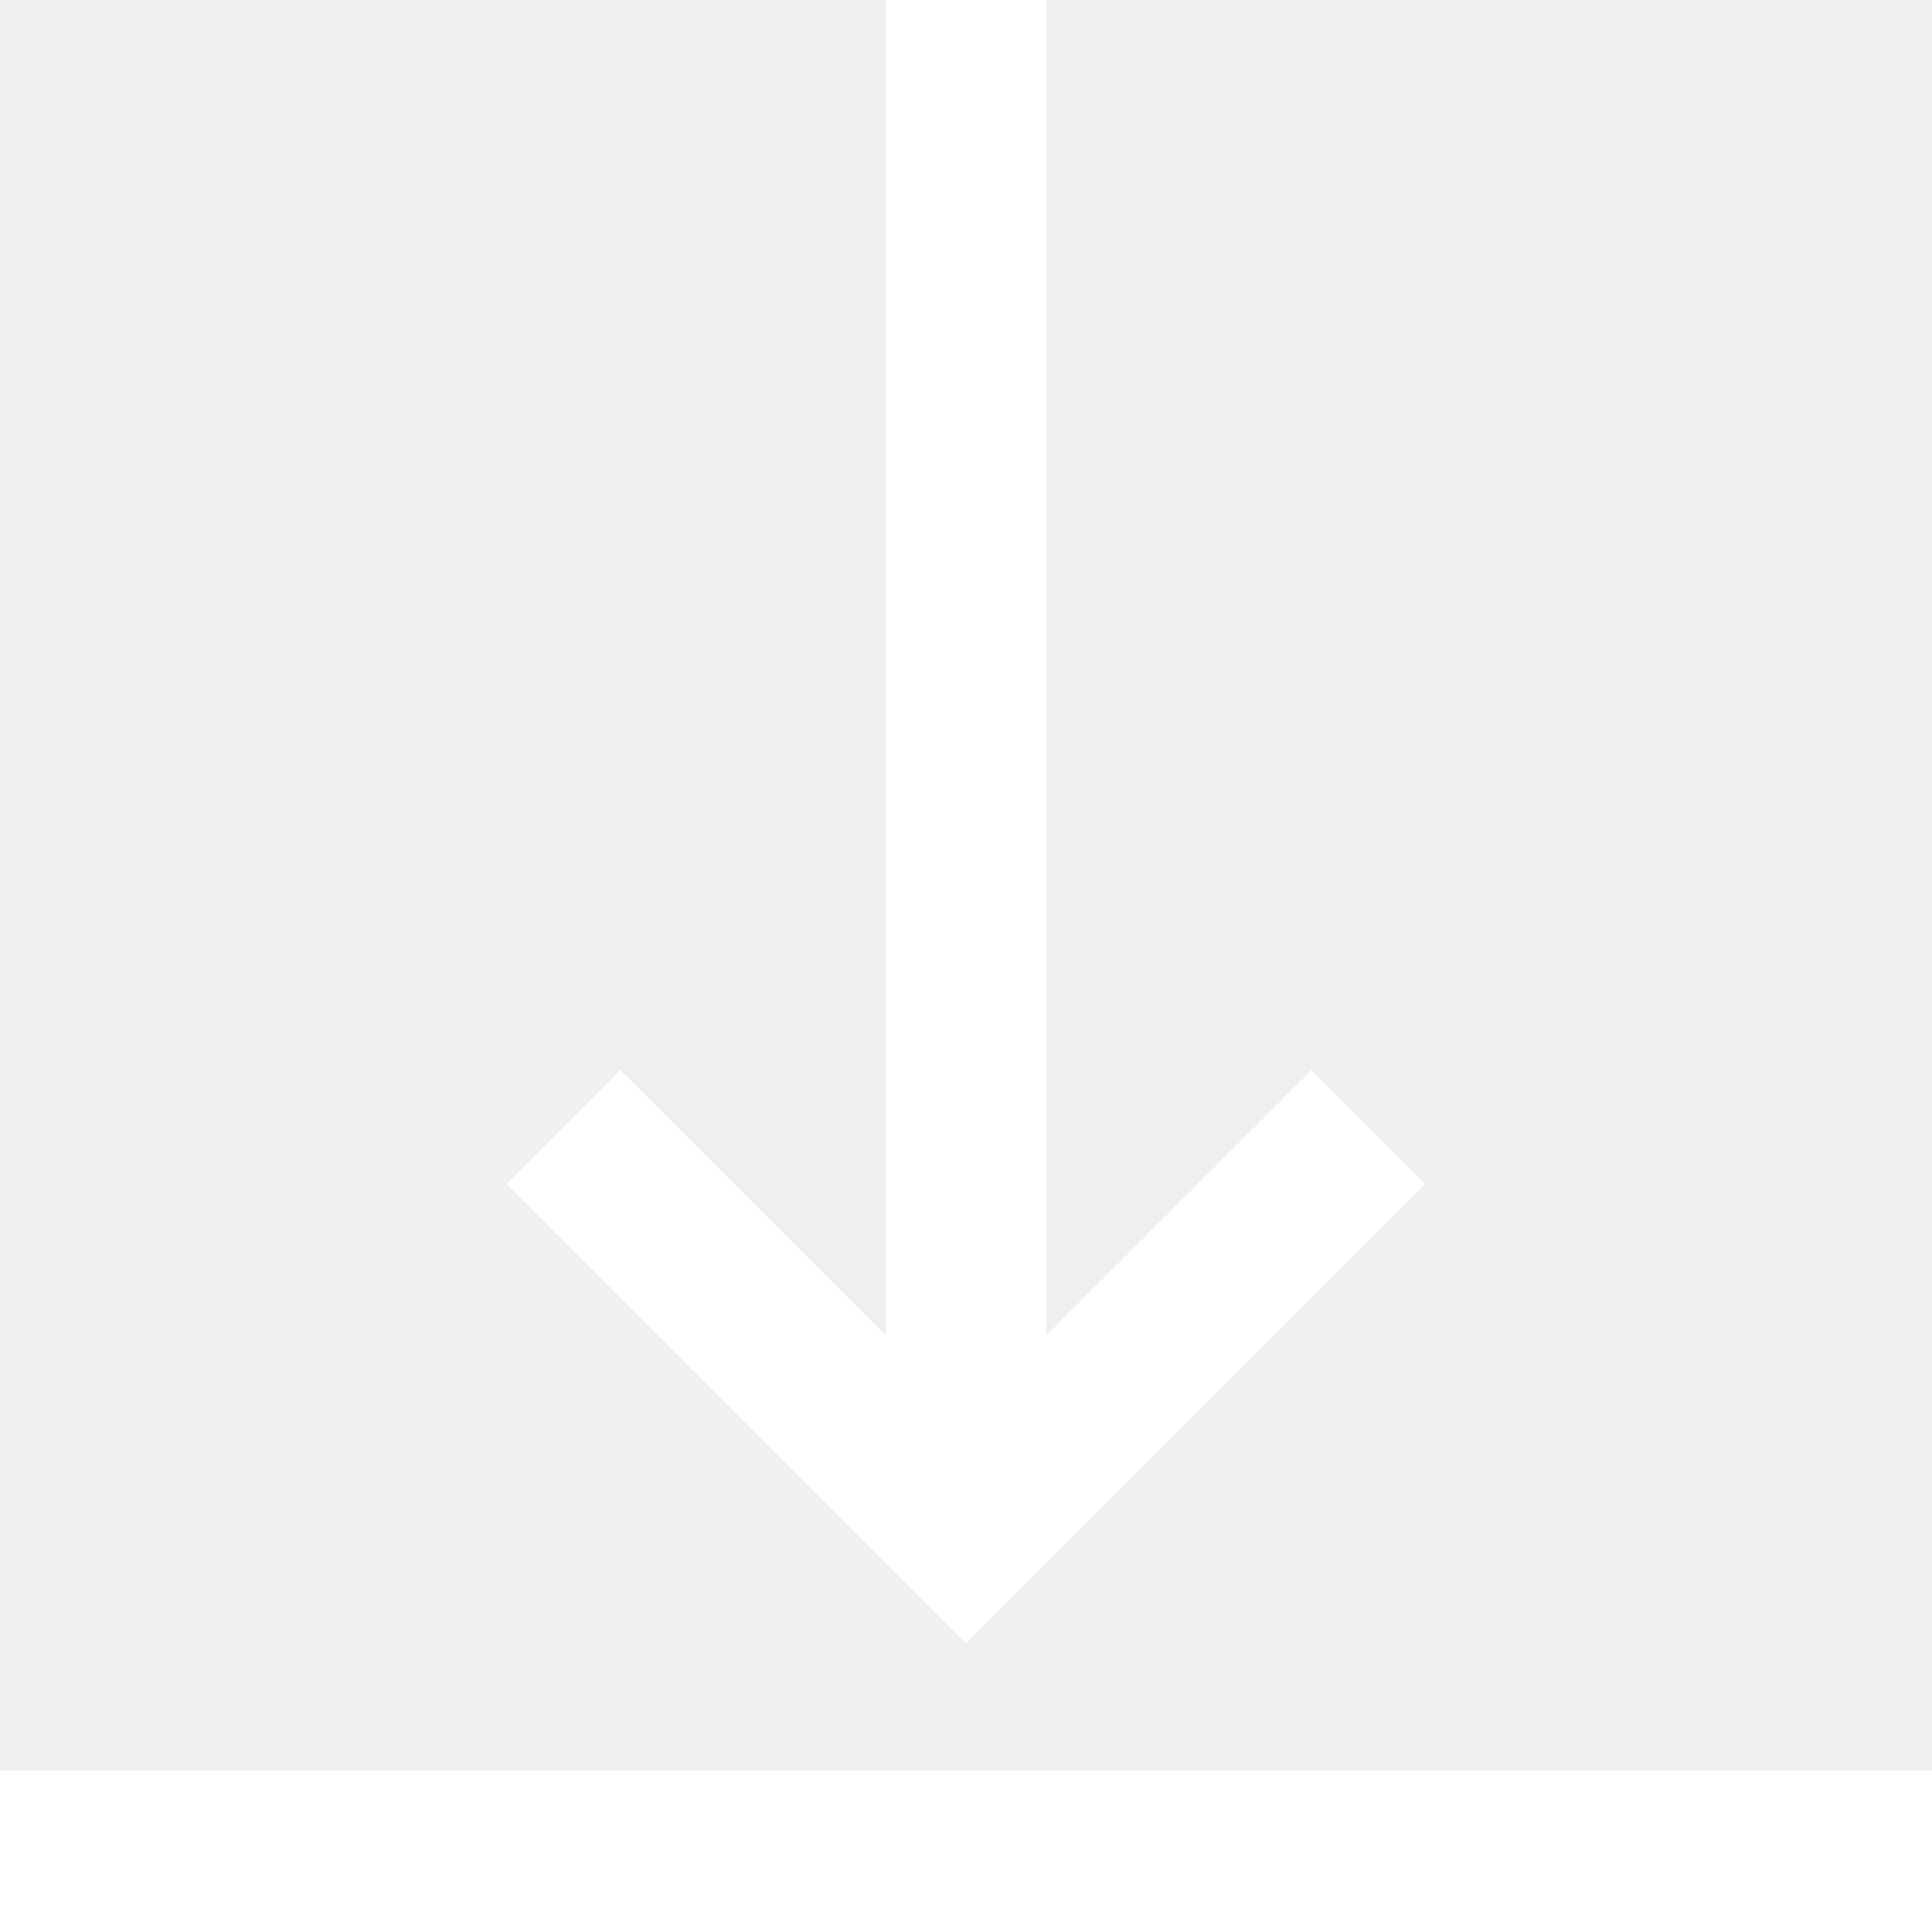
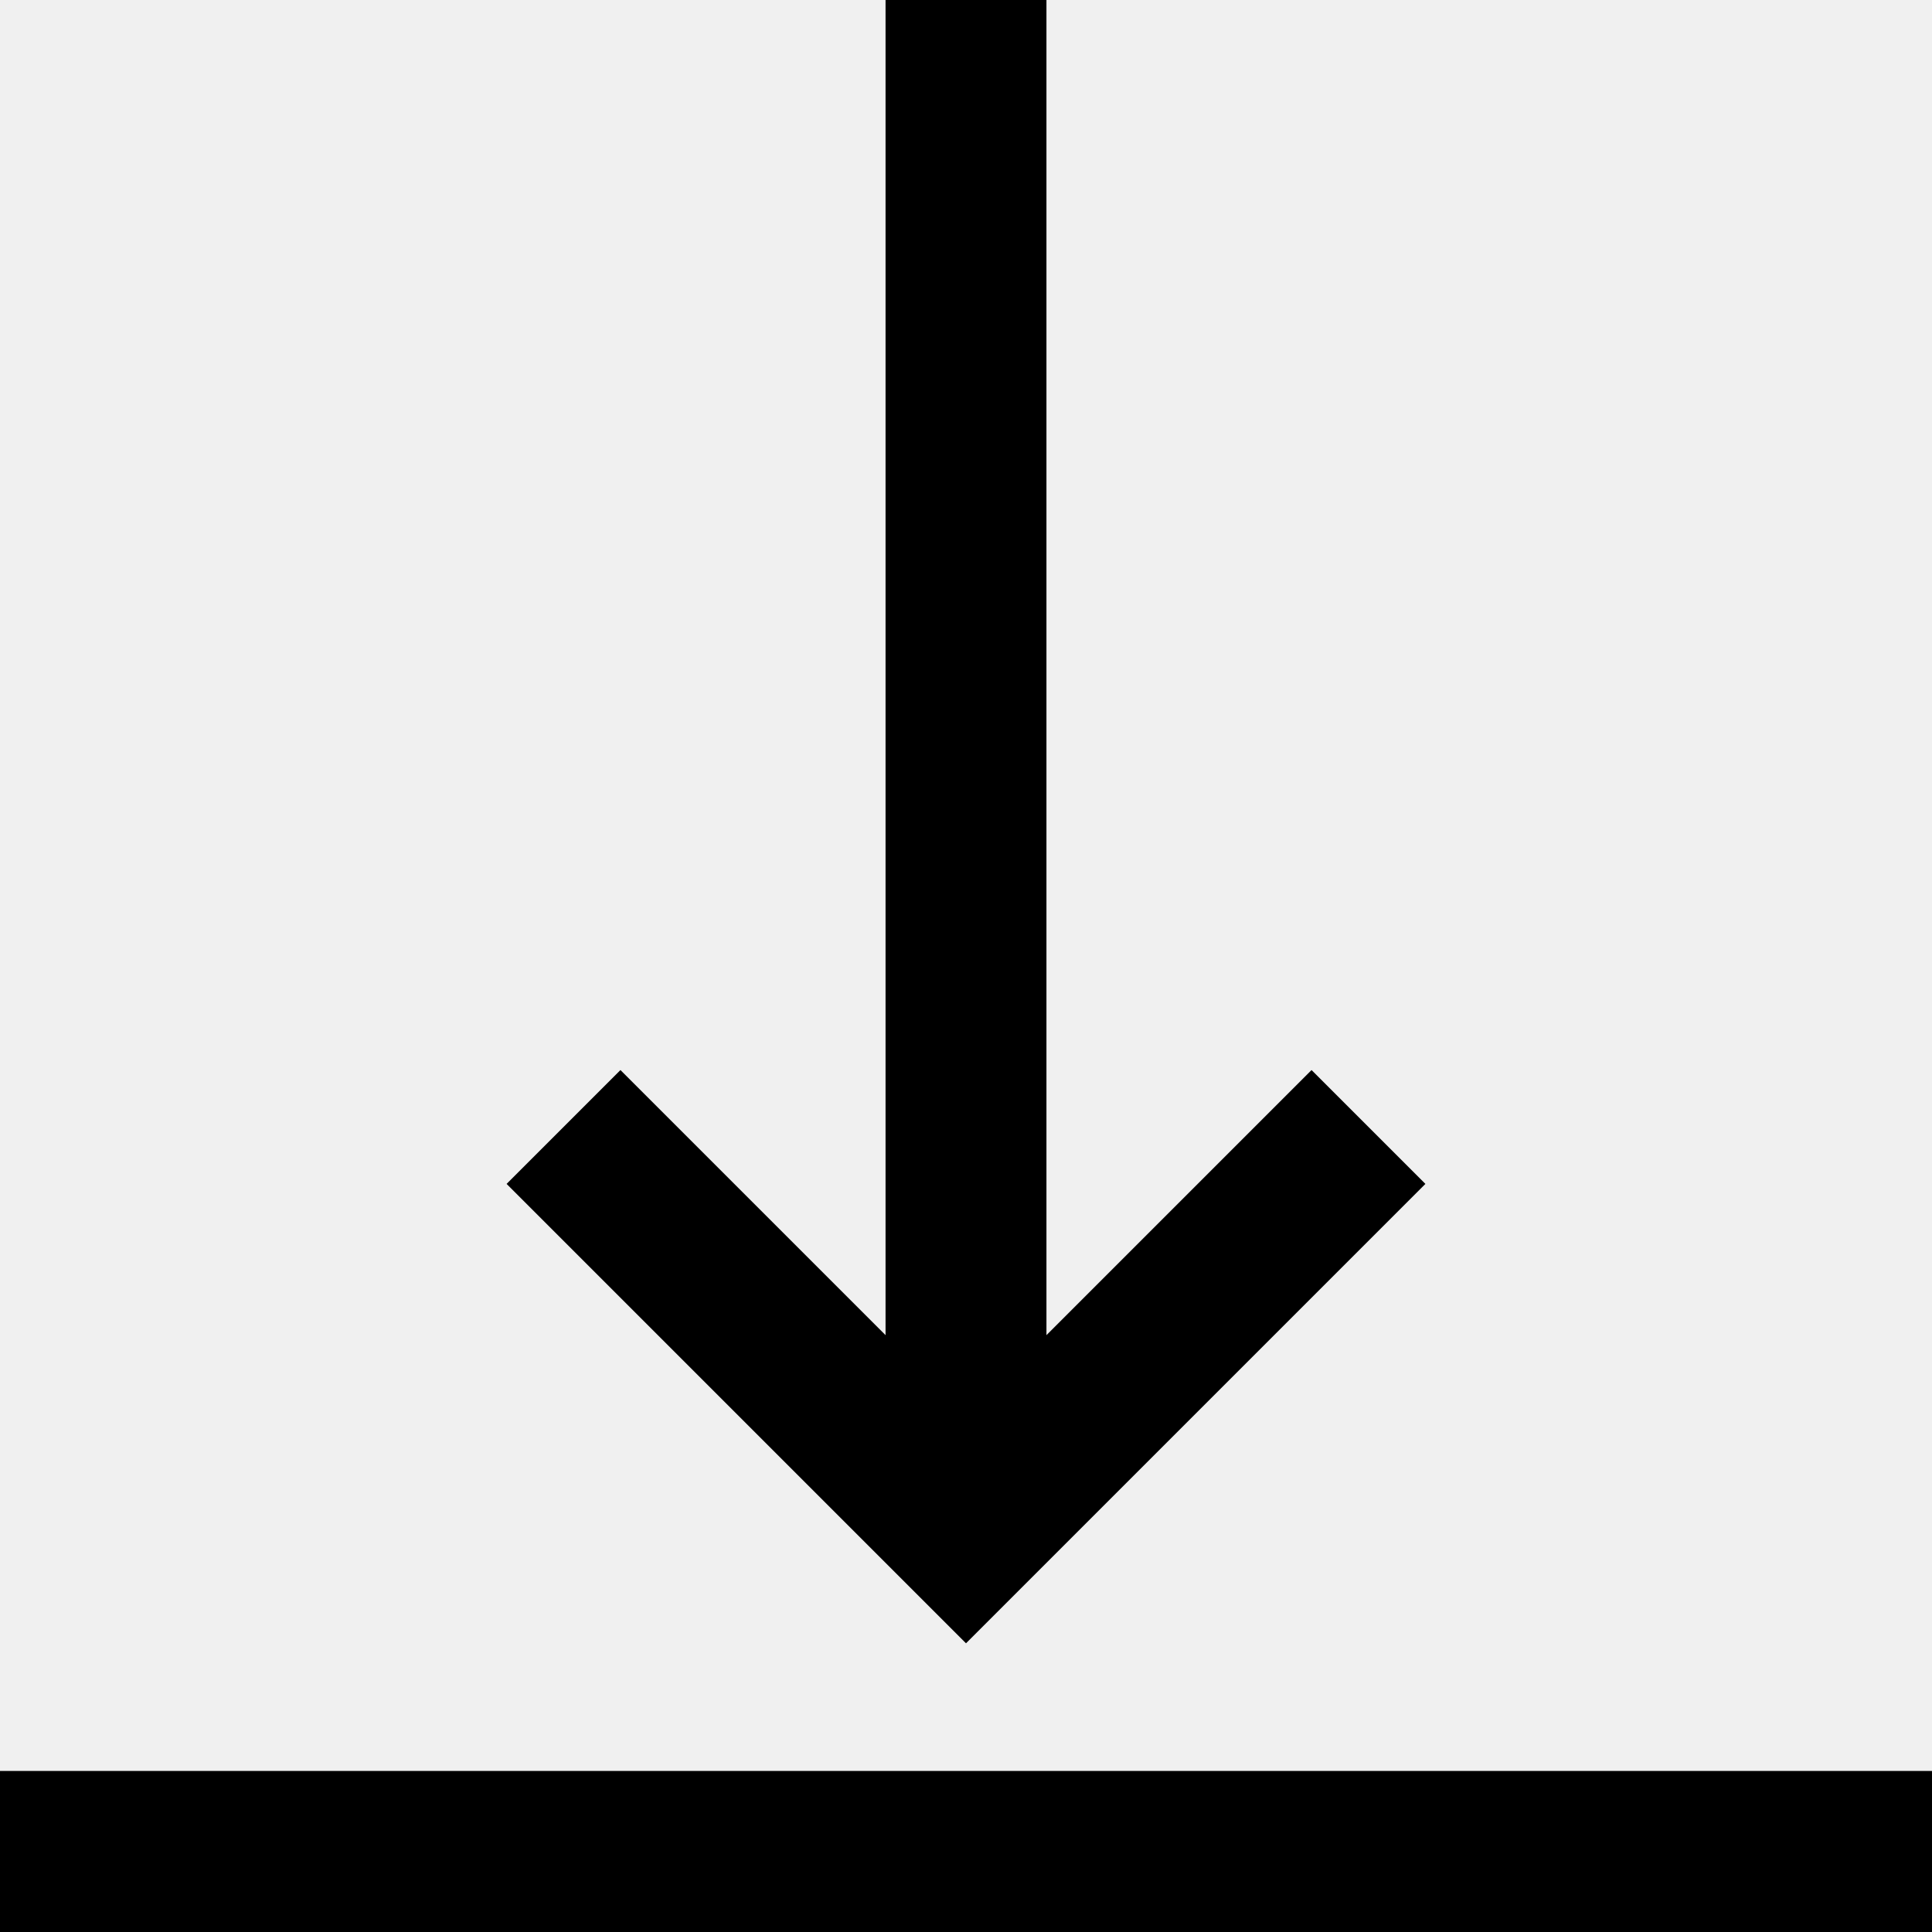
<svg xmlns="http://www.w3.org/2000/svg" width="14px" height="14px" viewBox="0 0 14 14" version="1.1">
-   <g id="Symbols" stroke="none" stroke-width="1" fill="none" fill-rule="evenodd">
-     <g id="1.-Navigation-/-Buttons-/-Type-/-Label-/-40px-Med-_-Download" transform="translate(-71, -14)" fill="#FFFFFF">
+   <g id="Symbols" stroke="none" stroke-width="1" fill-rule="evenodd">
+     <g id="1.-Navigation-/-Buttons-/-Type-/-Label-/-40px-Med-_-Download" transform="translate(-71, -14)">
      <g id="download" transform="translate(71, 14)">
        <g id="Shape">
          <path d="M9.504,7.754 L10.329,8.579 L7,11.908 L3.671,8.579 L4.496,7.754 L6.417,9.675 L6.417,0 L7.583,0 L7.583,9.675 L9.504,7.754 Z M0,14 L0,12.833 L14,12.833 L14,14 L0,14 Z" fill-rule="nonzero" />
        </g>
      </g>
    </g>
  </g>
</svg>
